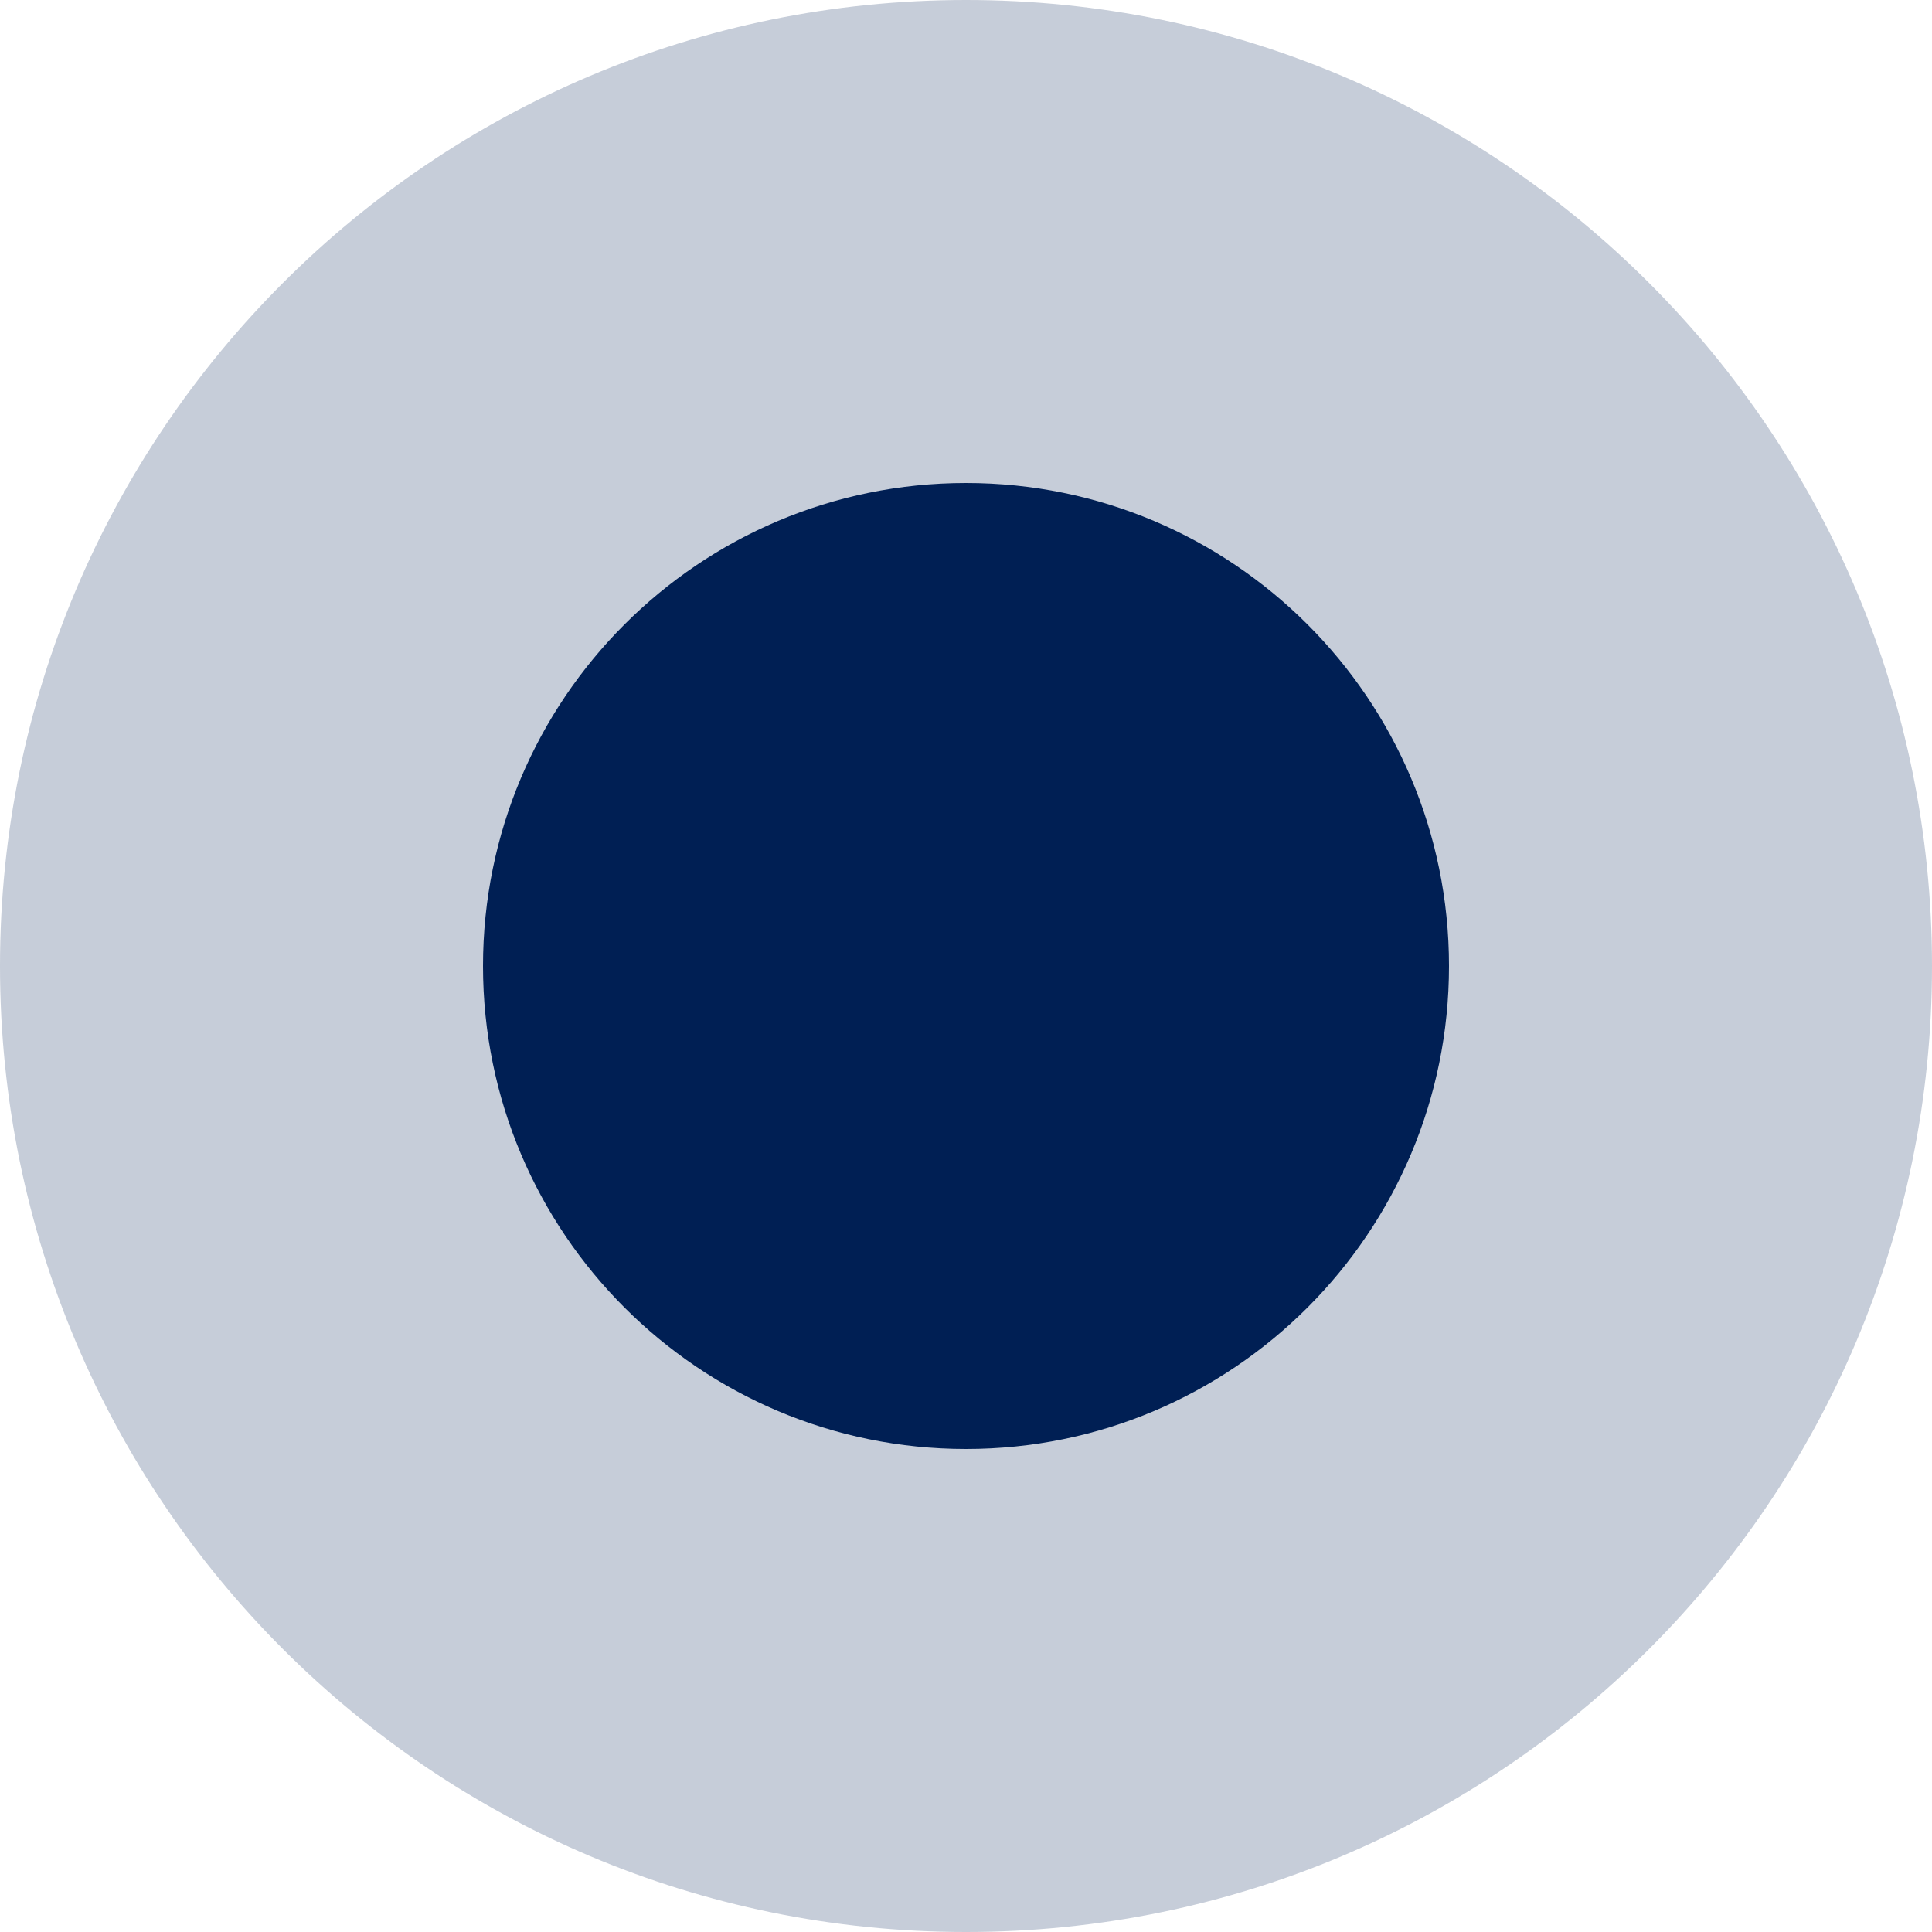
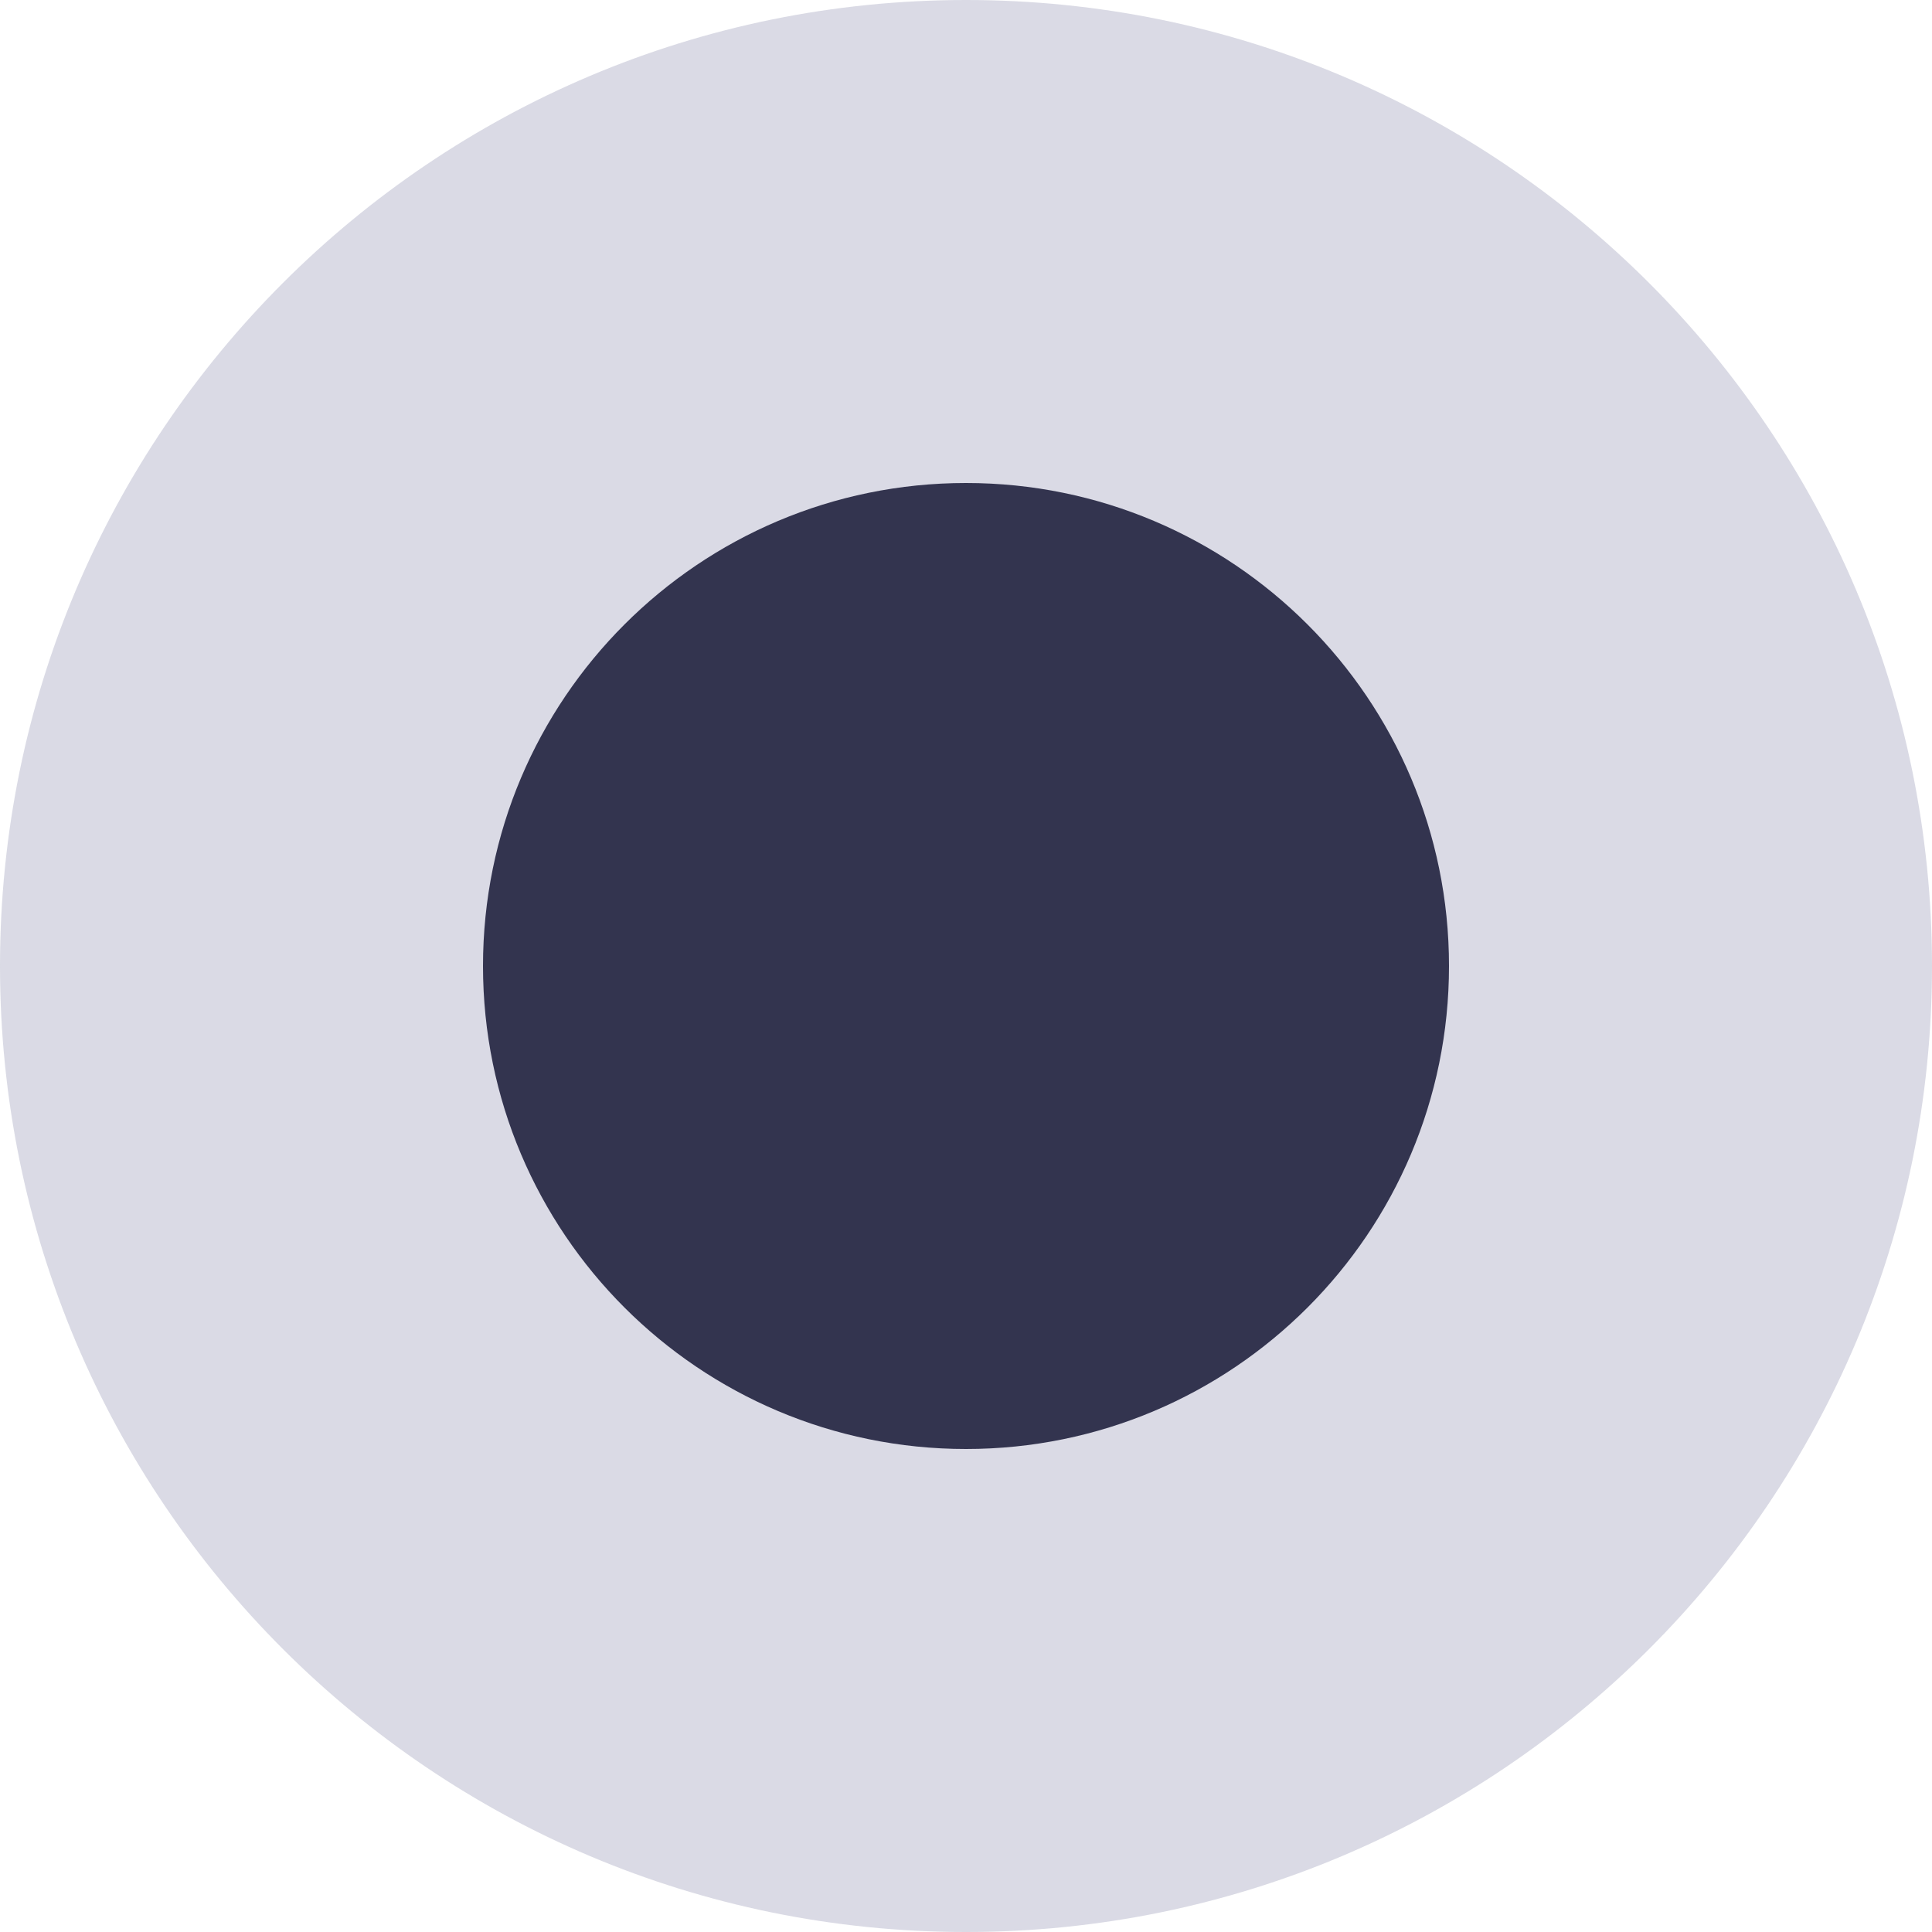
<svg xmlns="http://www.w3.org/2000/svg" width="16px" height="16px" viewBox="0 0 16 16" version="1.1">
  <g id="Page-1" stroke="none" stroke-width="1" fill="none" fill-rule="evenodd">
-     <g id="Homepage-03" transform="translate(-240, -2658)" fill="#001F54">
-       <g id="EQUIPMENT" transform="translate(0, 2322)">
+     <g id="Homepage-03" transform="translate(-240, -2605)">
+       <g id="EQUIPMENT" transform="translate(0, 2269)">
        <g id="3-lists" transform="translate(240, 294)">
          <g id="item+check" transform="translate(0, 38)">
            <g id="circlecheck" transform="translate(0, 4)">
-               <circle id="Oval" cx="8" cy="8" r="4" />
-               <circle id="Oval" opacity="0.226" cx="8" cy="8" r="8" />
+               <circle id="Oval" fill="#28293E" cx="8" cy="8" r="4" />
+               <circle id="Oval" fill="#585A89" opacity="0.226" cx="8" cy="8" r="8" />
            </g>
          </g>
        </g>
      </g>
    </g>
  </g>
</svg>
